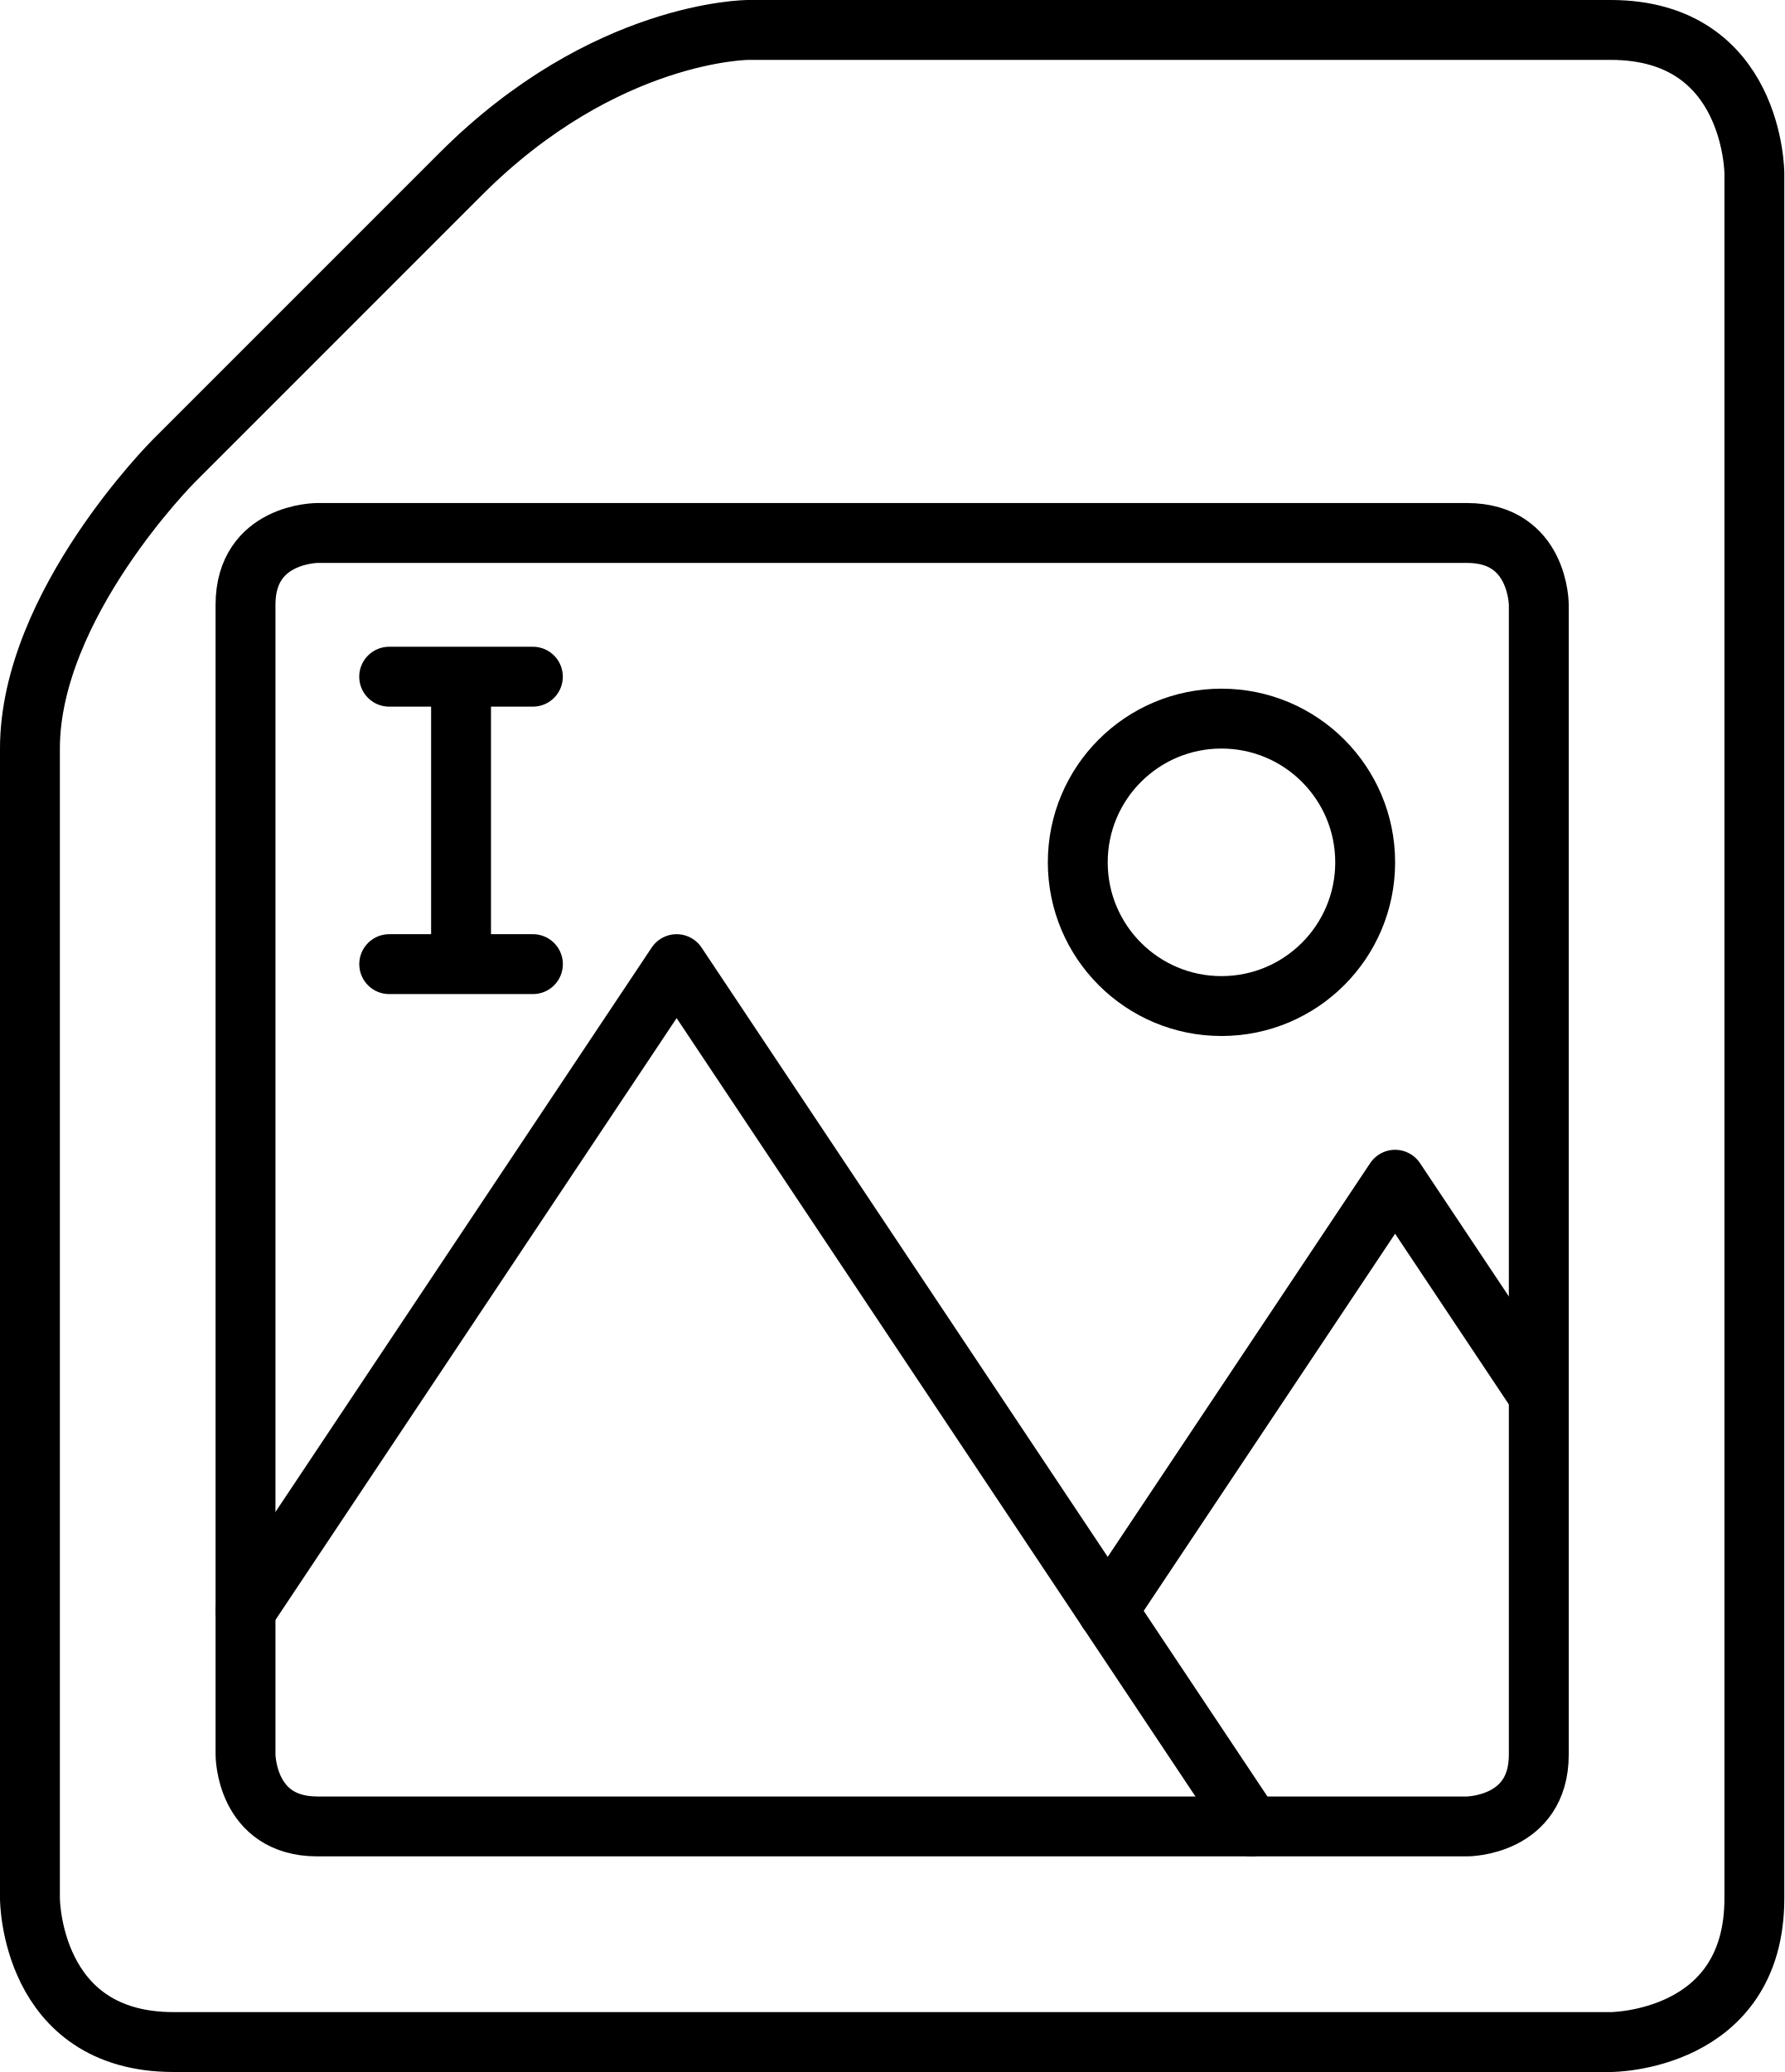
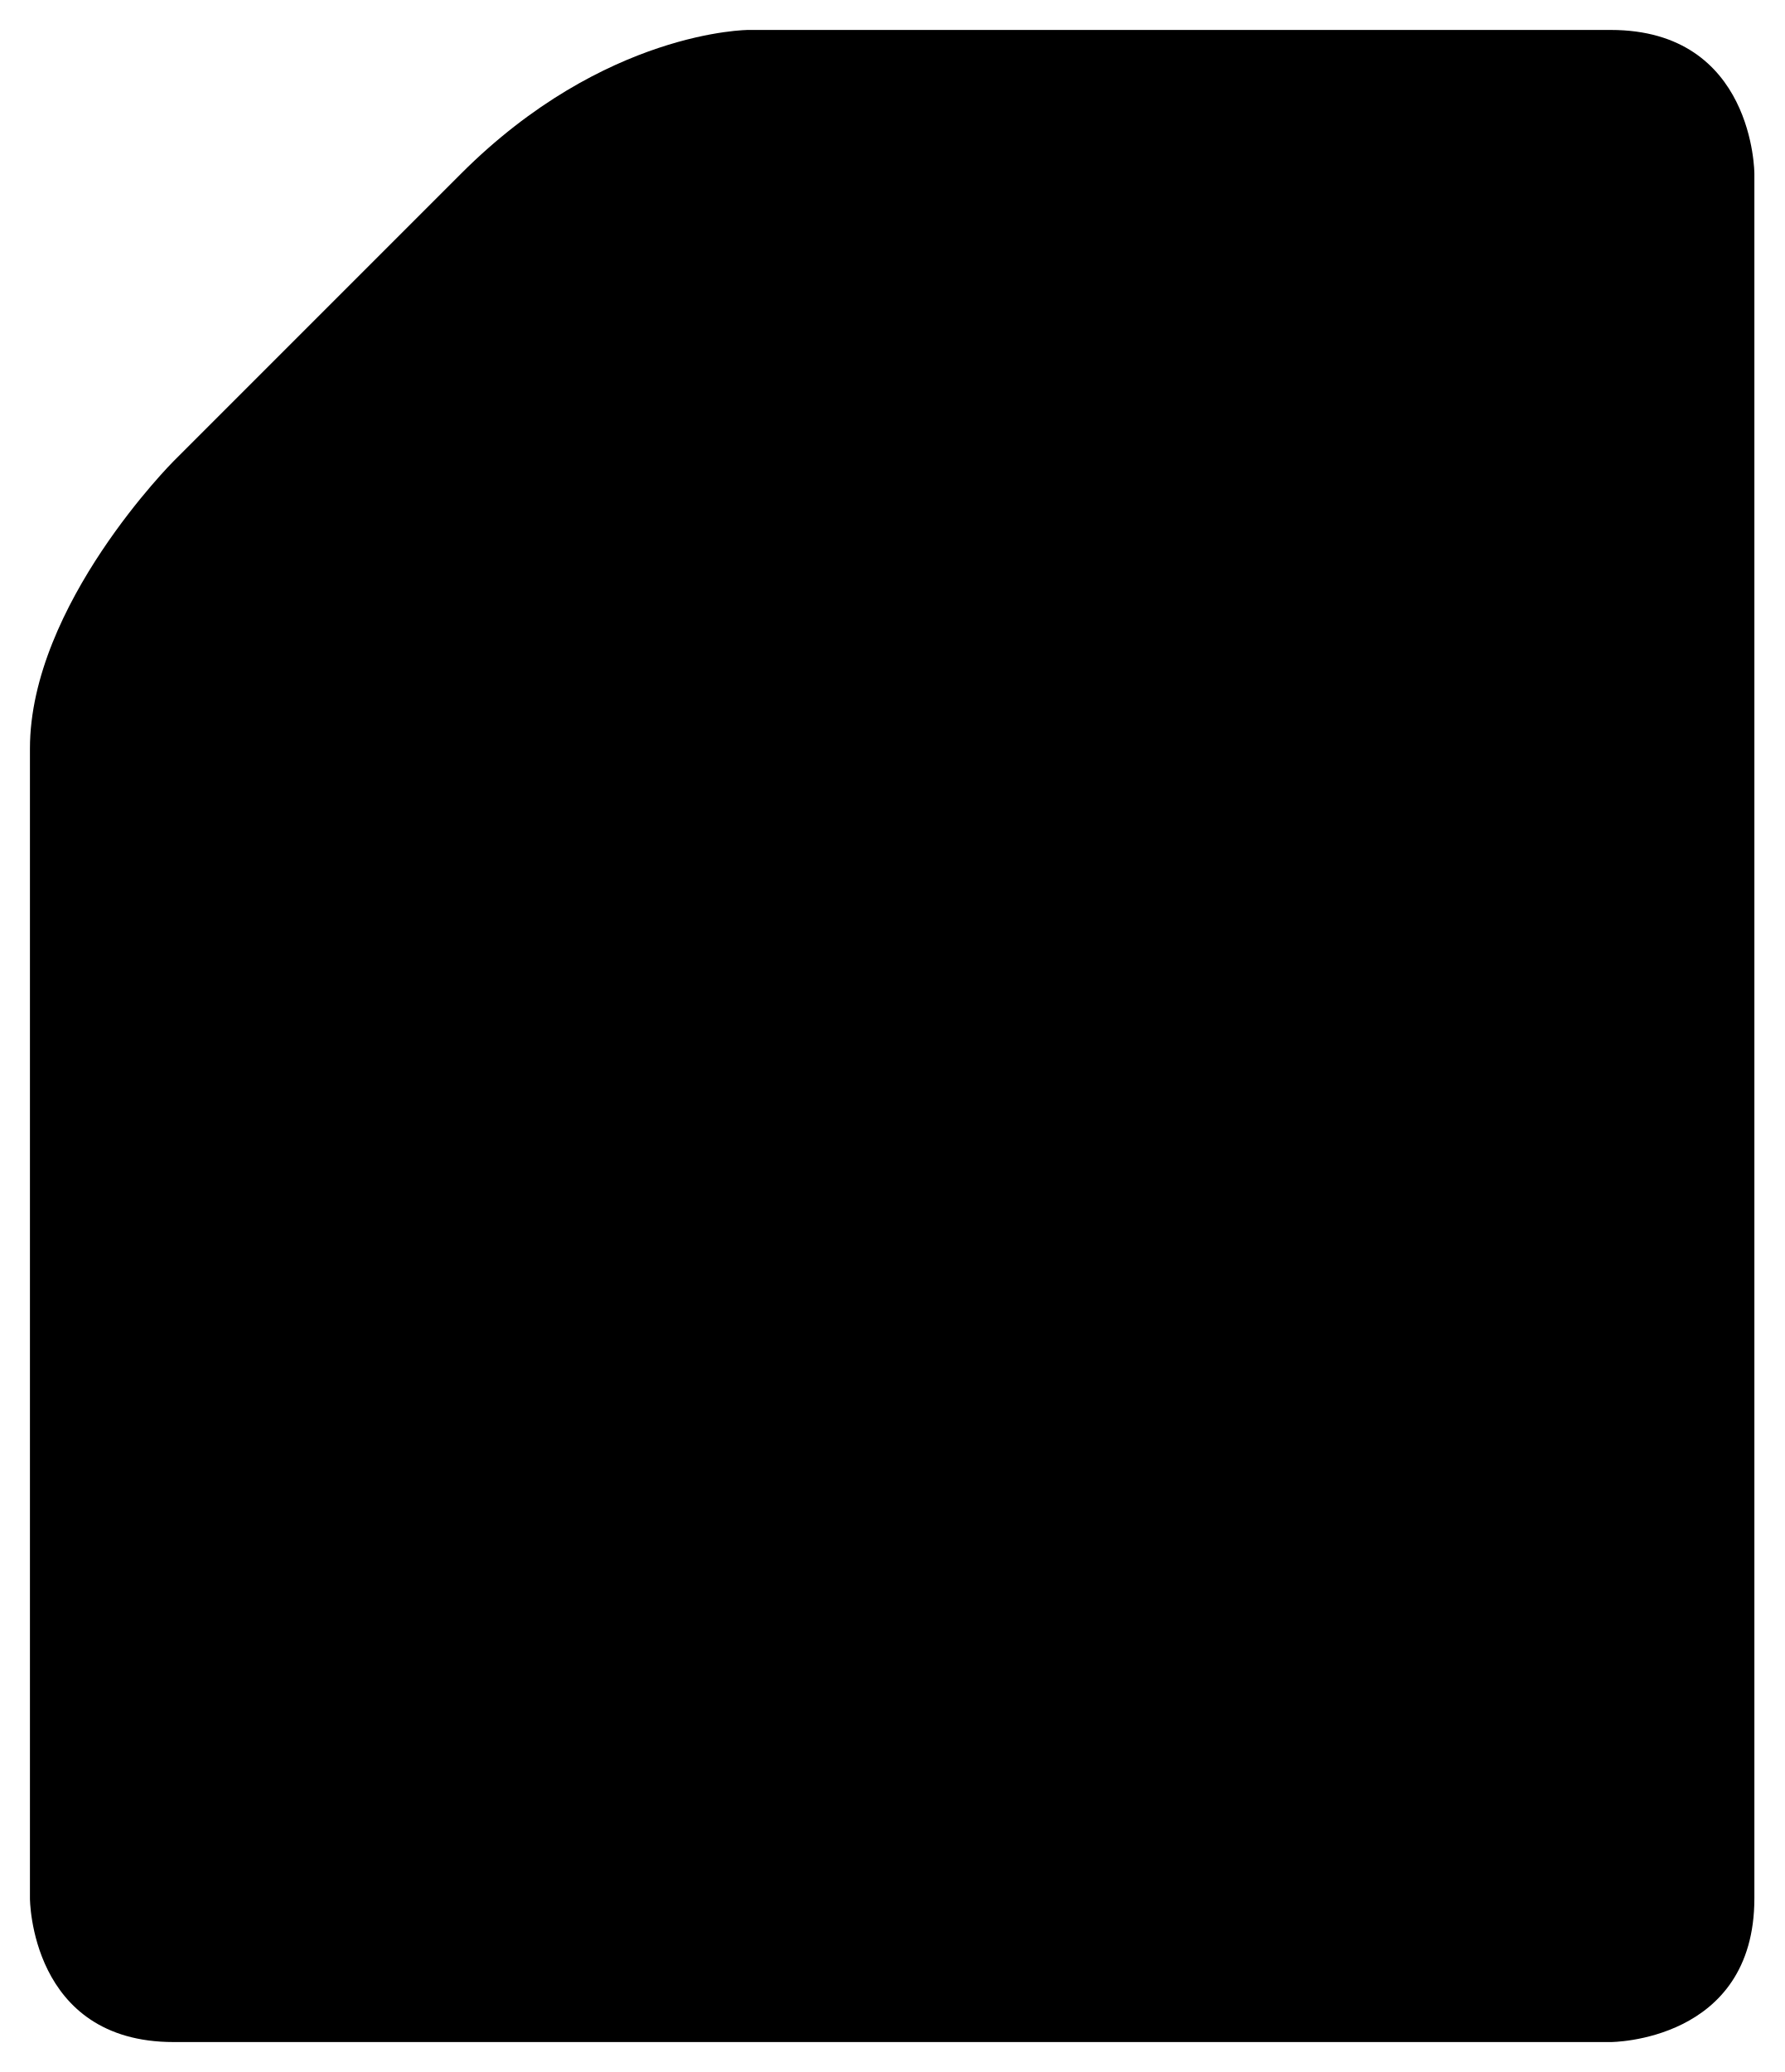
<svg xmlns="http://www.w3.org/2000/svg" viewBox="0 0 39.423 45.773" version="1.1" id="svg5">
  <defs id="defs2" />
  <g id="layer1" transform="translate(-116.8136,-148.5635)">
-     <path style="fill:none;stroke:#000000;stroke-width:1.323;stroke-linecap:round;stroke-linejoin:round;stroke-miterlimit:20;stroke-dasharray:none;stroke-opacity:1;paint-order:stroke markers fill" d="m 123.825,155.575 c 0,0 0,0 3.175,-3.175 3.175,-3.175 6.35,-3.175 6.35,-3.175 0,0 15.875,0 19.05,0 3.175,0 3.175,3.175 3.175,3.175 0,0 0,34.925 0,38.1 0,3.175 -3.175,3.175 -3.175,3.175 0,0 -28.575,0 -31.75,0 -3.175,0 -3.175,-3.175 -3.175,-3.175 0,0 0,-22.225 0,-25.4 0,-3.175 3.175,-6.35 3.175,-6.35 z" id="path1617" />
+     <path d="m 123.825,155.575 c 0,0 0,0 3.175,-3.175 3.175,-3.175 6.35,-3.175 6.35,-3.175 0,0 15.875,0 19.05,0 3.175,0 3.175,3.175 3.175,3.175 0,0 0,34.925 0,38.1 0,3.175 -3.175,3.175 -3.175,3.175 0,0 -28.575,0 -31.75,0 -3.175,0 -3.175,-3.175 -3.175,-3.175 0,0 0,-22.225 0,-25.4 0,-3.175 3.175,-6.35 3.175,-6.35 z" id="path1617" />
    <g id="g1761" transform="translate(0,-1.5875)">
-       <path style="fill:none;stroke:#000000;stroke-width:1.323;stroke-linecap:round;stroke-linejoin:round;stroke-miterlimit:20;stroke-dasharray:none;stroke-opacity:1;paint-order:stroke markers fill" d="m 144.463,190.5 -12.7,-19.05 -9.525,14.287" id="path1389" />
-       <path style="fill:none;stroke:#000000;stroke-width:1.323;stroke-linecap:round;stroke-linejoin:round;stroke-miterlimit:20;stroke-dasharray:none;stroke-opacity:1;paint-order:stroke markers fill" d="m 141.287,185.738 6.35,-9.525 3.175,4.763" id="path1391" />
-       <circle style="fill:none;stroke:#000000;stroke-width:1.323;stroke-linecap:round;stroke-linejoin:round;stroke-miterlimit:20;stroke-dasharray:none;stroke-opacity:1;paint-order:stroke markers fill" id="path1397" cx="143.801" cy="169.201" r="3.175" />
-       <path style="fill:none;stroke:#000000;stroke-width:1.323;stroke-linecap:round;stroke-linejoin:round;stroke-miterlimit:20;stroke-dasharray:none;stroke-opacity:1;paint-order:stroke markers fill" d="M 125.412,165.1 H 127 v 6.35 h -1.587 3.175 H 127 v -6.35 h 1.587" id="path1399" />
-       <path style="fill:none;stroke:#000000;stroke-width:1.323;stroke-linecap:round;stroke-linejoin:round;stroke-miterlimit:20;stroke-dasharray:none;stroke-opacity:1;paint-order:stroke markers fill" d="m 123.825,161.925 c 0,0 -1.587,0 -1.587,1.587 0,1.587 0,25.4 0,25.4 0,0 0,1.587 1.587,1.587 1.587,0 25.4,0 25.4,0 0,0 1.587,0 1.587,-1.587 0,-1.587 0,-25.4 0,-25.4 0,0 0,-1.587 -1.587,-1.587 -1.587,0 -25.4,0 -25.4,0 z" id="path1749" />
+       <path d="m 144.463,190.5 -12.7,-19.05 -9.525,14.287" id="path1389" />
+       <path d="m 141.287,185.738 6.35,-9.525 3.175,4.763" id="path1391" />
+       <circle id="path1397" cx="143.801" cy="169.201" r="3.175" />
+       <path d="M 125.412,165.1 H 127 v 6.35 h -1.587 3.175 H 127 v -6.35 h 1.587" id="path1399" />
+       <path d="m 123.825,161.925 c 0,0 -1.587,0 -1.587,1.587 0,1.587 0,25.4 0,25.4 0,0 0,1.587 1.587,1.587 1.587,0 25.4,0 25.4,0 0,0 1.587,0 1.587,-1.587 0,-1.587 0,-25.4 0,-25.4 0,0 0,-1.587 -1.587,-1.587 -1.587,0 -25.4,0 -25.4,0 z" id="path1749" />
    </g>
  </g>
</svg>
